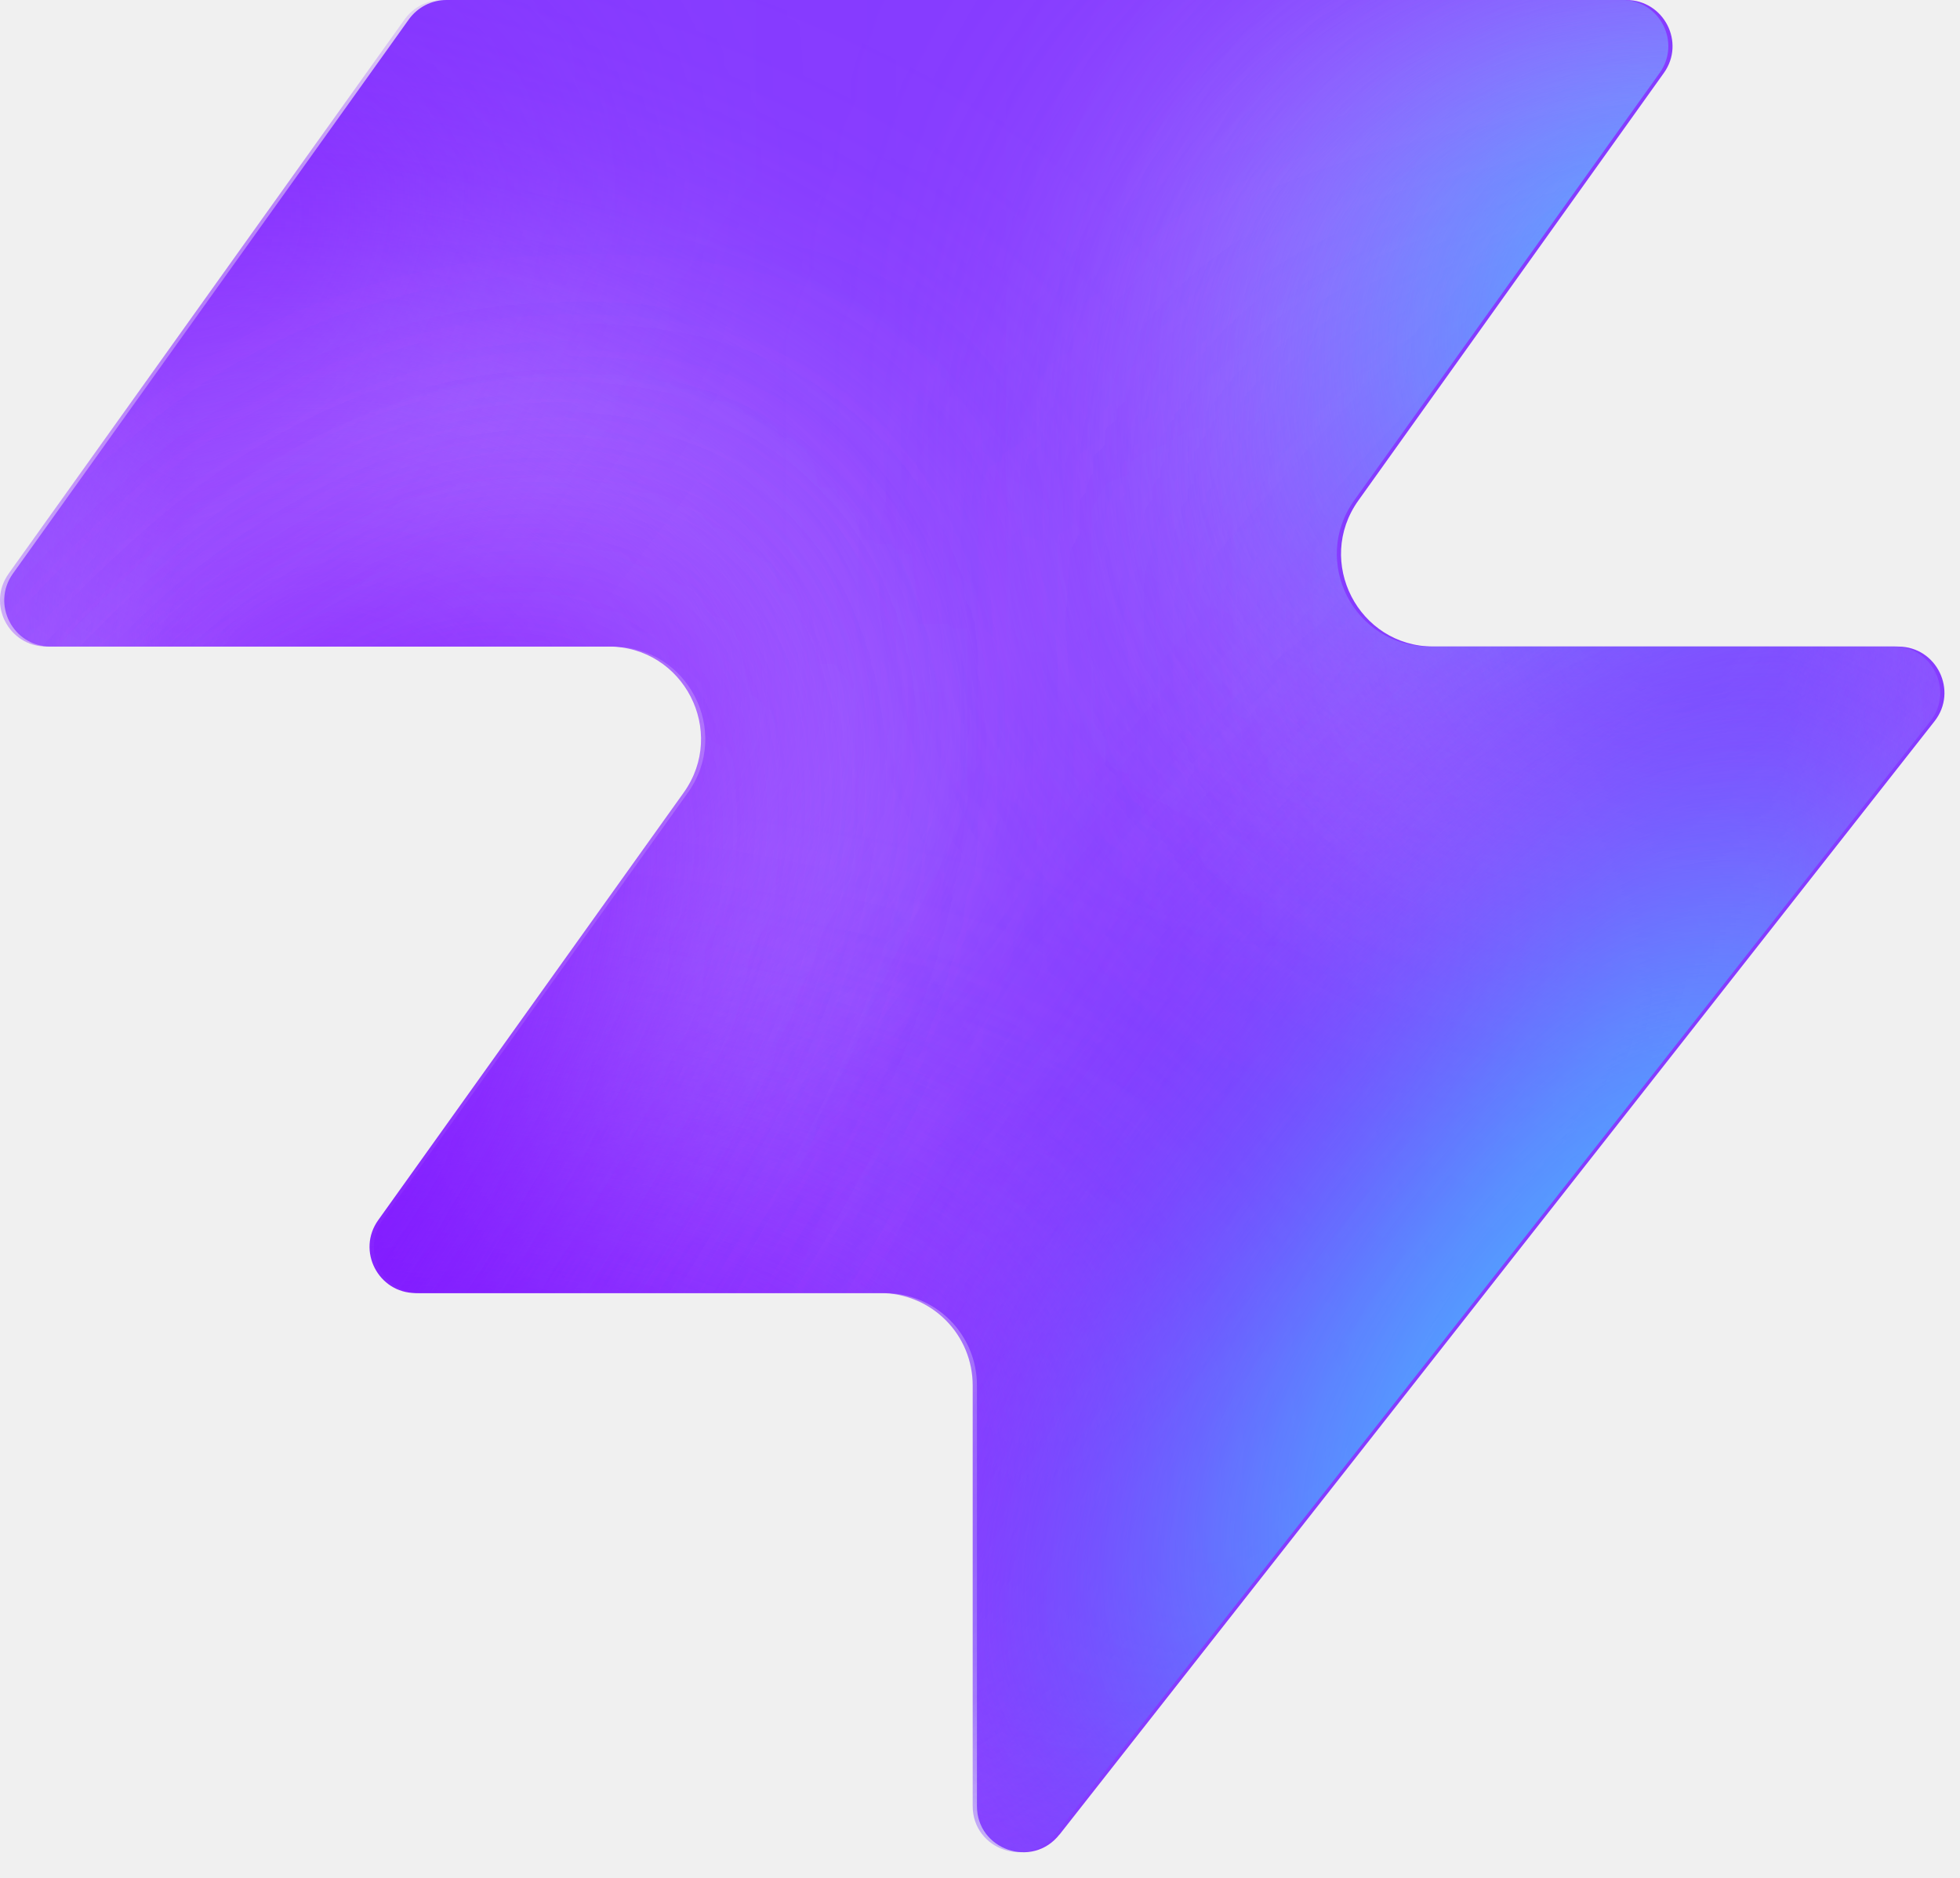
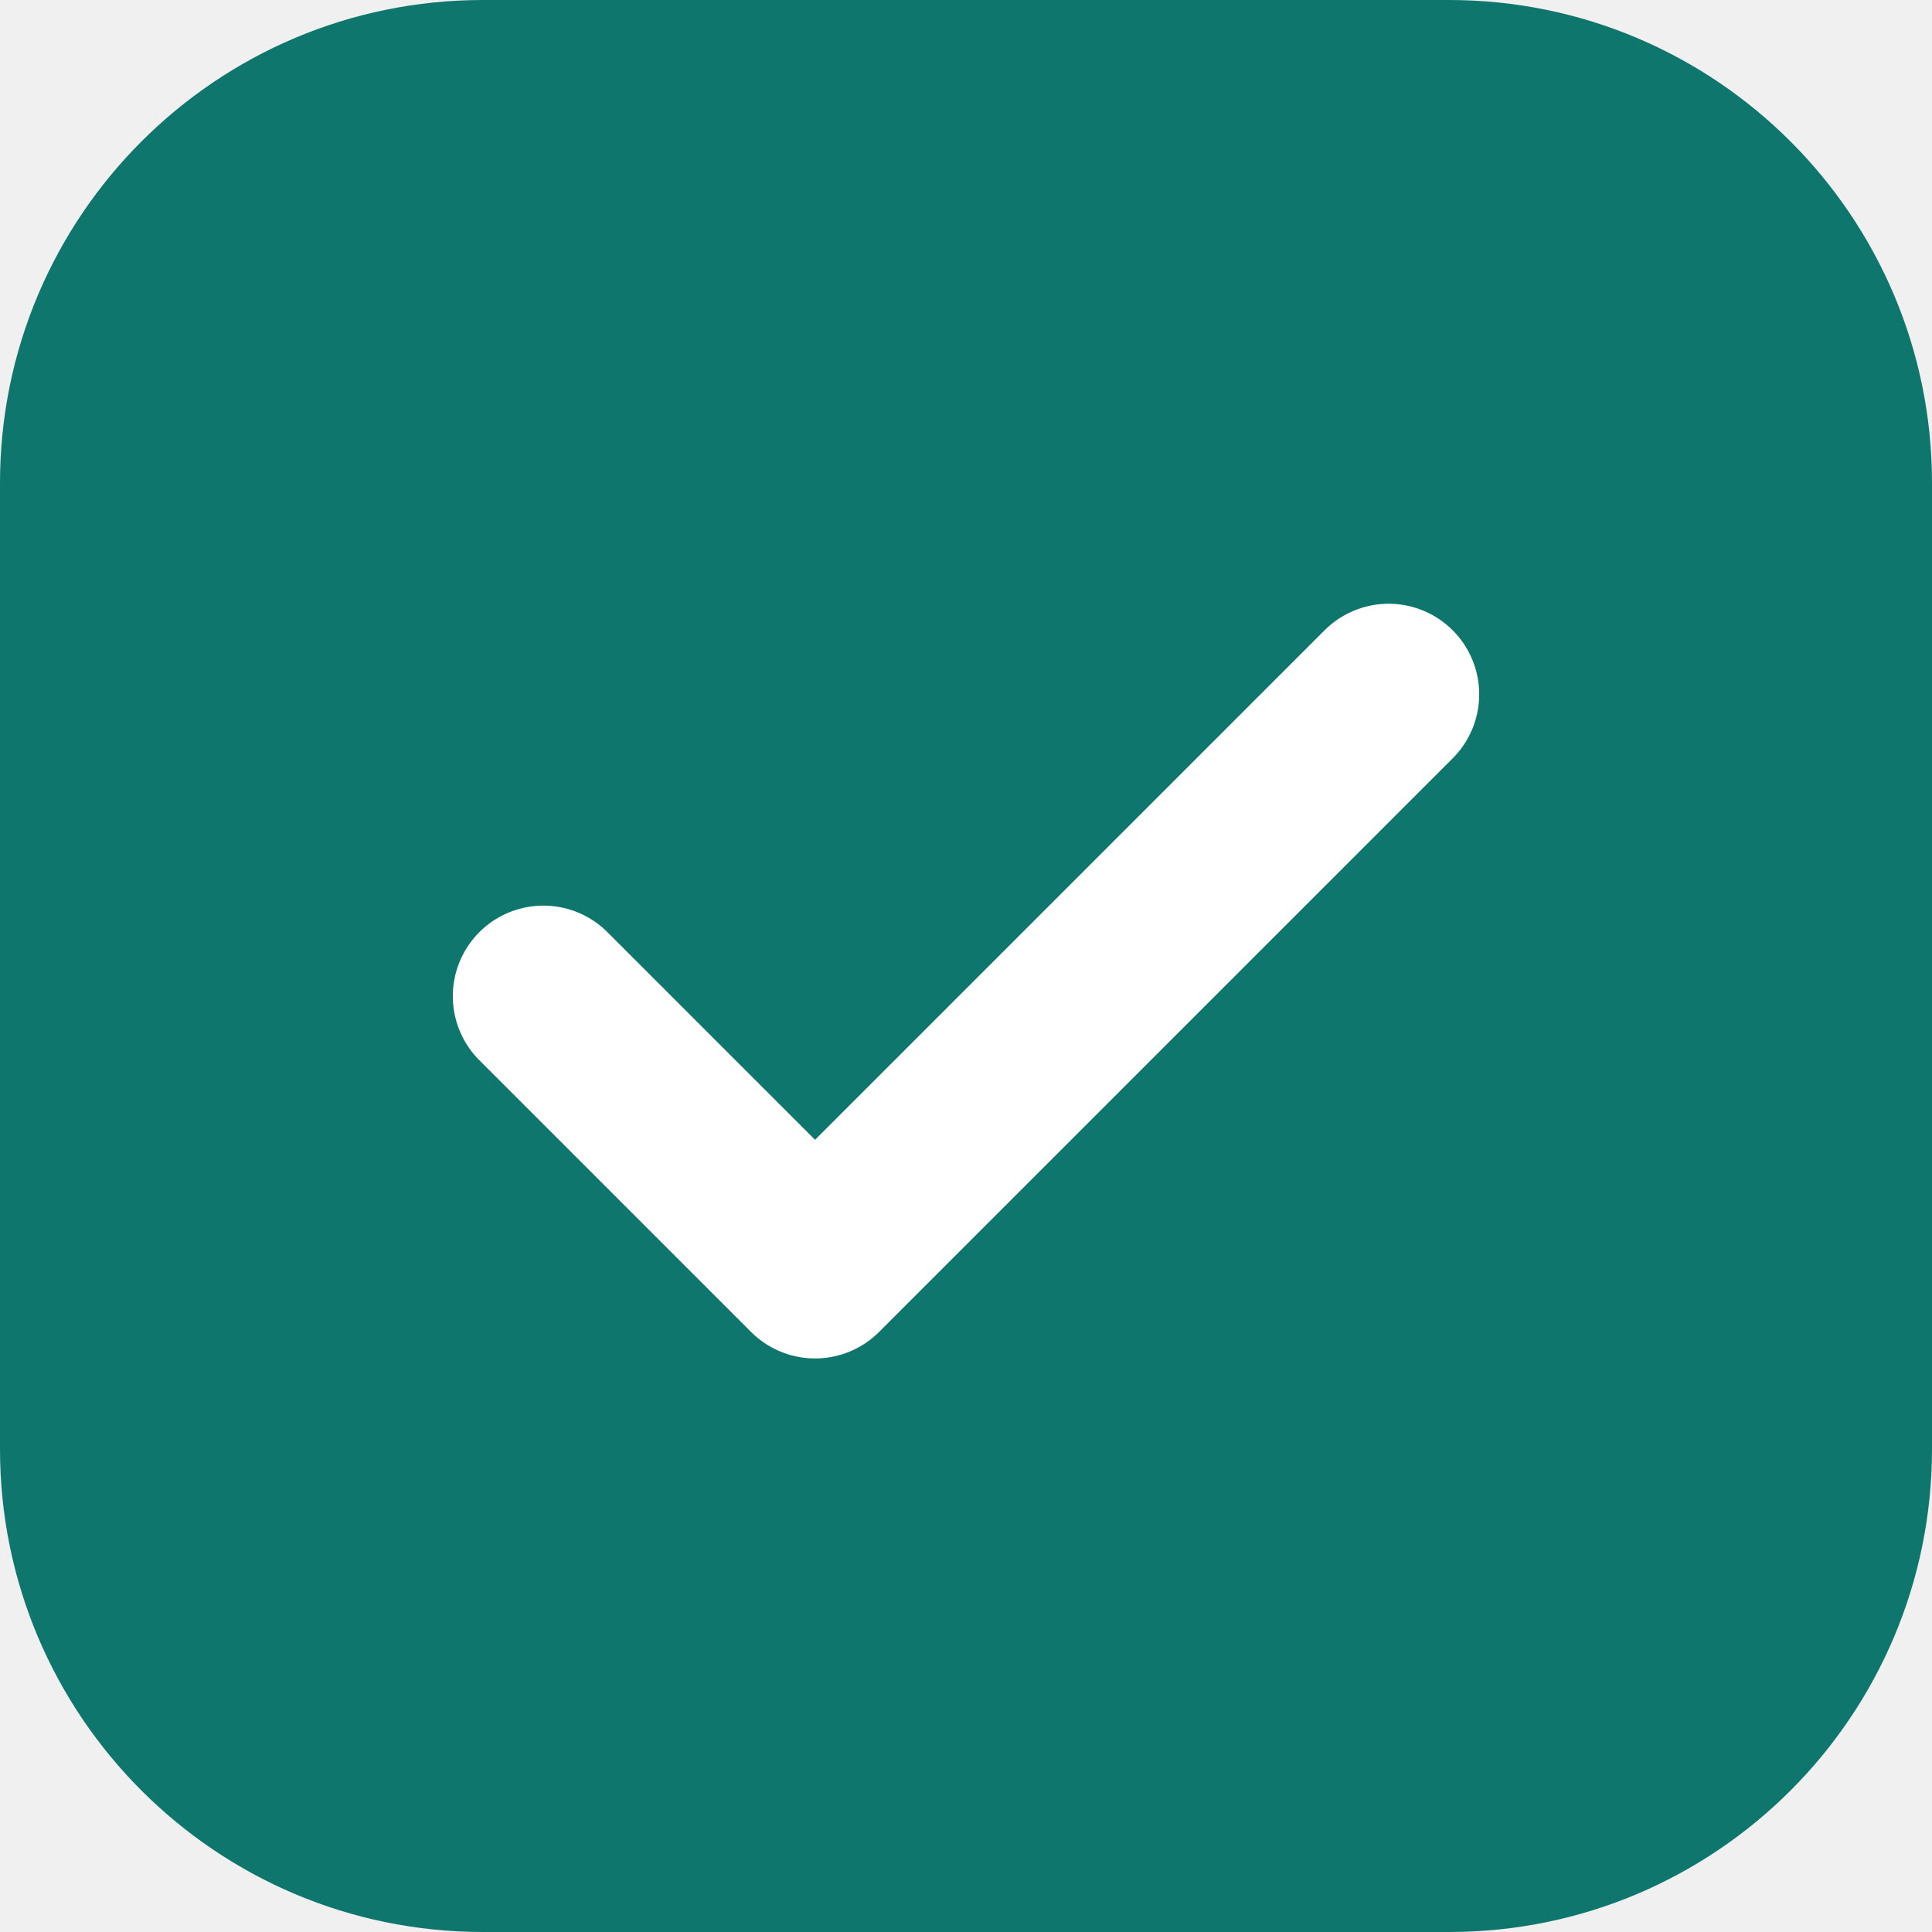
- <svg xmlns="http://www.w3.org/2000/svg" width="48" height="46" fill="none" viewBox="0 0 48 46">
-   <path fill="#863bff" d="M25.946 44.938c-.664.845-2.021.375-2.021-.698V33.937a2.26 2.26 0 0 0-2.262-2.262H10.287c-.92 0-1.456-1.04-.92-1.788l7.48-10.471c1.07-1.497 0-3.578-1.842-3.578H1.237c-.92 0-1.456-1.04-.92-1.788L10.013.474c.214-.297.556-.474.92-.474h28.894c.92 0 1.456 1.04.92 1.788l-7.48 10.471c-1.07 1.498 0 3.579 1.842 3.579h11.377c.943 0 1.473 1.088.89 1.83L25.947 44.94z" style="fill:#863bff;fill:color(display-p3 .525 .23 1);fill-opacity:1" />
-   <mask id="a" width="48" height="46" x="0" y="0" maskUnits="userSpaceOnUse" style="mask-type:alpha">
-     <path fill="#000" d="M25.842 44.938c-.664.844-2.021.375-2.021-.698V33.937a2.26 2.26 0 0 0-2.262-2.262H10.183c-.92 0-1.456-1.04-.92-1.788l7.48-10.471c1.07-1.498 0-3.579-1.842-3.579H1.133c-.92 0-1.456-1.04-.92-1.787L9.91.473c.214-.297.556-.474.92-.474h28.894c.92 0 1.456 1.04.92 1.788l-7.48 10.471c-1.07 1.498 0 3.578 1.842 3.578h11.377c.943 0 1.473 1.088.89 1.832L25.843 44.94z" style="fill:#000;fill-opacity:1" />
-   </mask>
-   <g mask="url(#a)">
-     <g filter="url(#b)">
-       <ellipse cx="5.508" cy="14.704" fill="#ede6ff" rx="5.508" ry="14.704" style="fill:#ede6ff;fill:color(display-p3 .927 .903 1);fill-opacity:1" transform="matrix(.00324 1 1 -.00324 -4.47 31.516)" />
-     </g>
-     <g filter="url(#c)">
-       <ellipse cx="10.399" cy="29.851" fill="#ede6ff" rx="10.399" ry="29.851" style="fill:#ede6ff;fill:color(display-p3 .927 .903 1);fill-opacity:1" transform="matrix(.00324 1 1 -.00324 -39.328 7.883)" />
-     </g>
-     <g filter="url(#d)">
-       <ellipse cx="5.508" cy="30.487" fill="#7e14ff" rx="5.508" ry="30.487" style="fill:#7e14ff;fill:color(display-p3 .492 .077 1);fill-opacity:1" transform="rotate(89.814 -25.913 -14.639)scale(1 -1)" />
-     </g>
-     <g filter="url(#e)">
-       <ellipse cx="5.508" cy="30.599" fill="#7e14ff" rx="5.508" ry="30.599" style="fill:#7e14ff;fill:color(display-p3 .492 .077 1);fill-opacity:1" transform="rotate(89.814 -32.644 -3.334)scale(1 -1)" />
-     </g>
-     <g filter="url(#f)">
-       <ellipse cx="5.508" cy="30.599" fill="#7e14ff" rx="5.508" ry="30.599" style="fill:#7e14ff;fill:color(display-p3 .492 .077 1);fill-opacity:1" transform="matrix(.00324 1 1 -.00324 -34.34 30.47)" />
-     </g>
-     <g filter="url(#g)">
-       <ellipse cx="14.072" cy="22.078" fill="#ede6ff" rx="14.072" ry="22.078" style="fill:#ede6ff;fill:color(display-p3 .927 .903 1);fill-opacity:1" transform="rotate(93.35 24.506 48.493)scale(-1 1)" />
-     </g>
-     <g filter="url(#h)">
-       <ellipse cx="3.47" cy="21.501" fill="#7e14ff" rx="3.47" ry="21.501" style="fill:#7e14ff;fill:color(display-p3 .492 .077 1);fill-opacity:1" transform="rotate(89.009 28.708 47.59)scale(-1 1)" />
-     </g>
-     <g filter="url(#i)">
-       <ellipse cx="3.47" cy="21.501" fill="#7e14ff" rx="3.47" ry="21.501" style="fill:#7e14ff;fill:color(display-p3 .492 .077 1);fill-opacity:1" transform="rotate(89.009 28.708 47.59)scale(-1 1)" />
-     </g>
-     <g filter="url(#j)">
-       <ellipse cx=".387" cy="8.972" fill="#7e14ff" rx="4.407" ry="29.108" style="fill:#7e14ff;fill:color(display-p3 .492 .077 1);fill-opacity:1" transform="rotate(39.51 .387 8.972)" />
-     </g>
-     <g filter="url(#k)">
-       <ellipse cx="47.523" cy="-6.092" fill="#7e14ff" rx="4.407" ry="29.108" style="fill:#7e14ff;fill:color(display-p3 .492 .077 1);fill-opacity:1" transform="rotate(37.892 47.523 -6.092)" />
-     </g>
-     <g filter="url(#l)">
-       <ellipse cx="41.412" cy="6.333" fill="#47bfff" rx="5.971" ry="9.665" style="fill:#47bfff;fill:color(display-p3 .28 .748 1);fill-opacity:1" transform="rotate(37.892 41.412 6.333)" />
-     </g>
-     <g filter="url(#m)">
-       <ellipse cx="-1.879" cy="38.332" fill="#7e14ff" rx="4.407" ry="29.108" style="fill:#7e14ff;fill:color(display-p3 .492 .077 1);fill-opacity:1" transform="rotate(37.892 -1.88 38.332)" />
-     </g>
-     <g filter="url(#n)">
-       <ellipse cx="-1.879" cy="38.332" fill="#7e14ff" rx="4.407" ry="29.108" style="fill:#7e14ff;fill:color(display-p3 .492 .077 1);fill-opacity:1" transform="rotate(37.892 -1.88 38.332)" />
-     </g>
-     <g filter="url(#o)">
-       <ellipse cx="35.651" cy="29.907" fill="#7e14ff" rx="4.407" ry="29.108" style="fill:#7e14ff;fill:color(display-p3 .492 .077 1);fill-opacity:1" transform="rotate(37.892 35.651 29.907)" />
-     </g>
-     <g filter="url(#p)">
-       <ellipse cx="38.418" cy="32.4" fill="#47bfff" rx="5.971" ry="15.297" style="fill:#47bfff;fill:color(display-p3 .28 .748 1);fill-opacity:1" transform="rotate(37.892 38.418 32.4)" />
-     </g>
-   </g>
-   <defs>
-     <filter id="b" width="60.045" height="41.654" x="-19.77" y="16.149" color-interpolation-filters="sRGB" filterUnits="userSpaceOnUse">
-       <feFlood flood-opacity="0" result="BackgroundImageFix" />
-       <feBlend in="SourceGraphic" in2="BackgroundImageFix" result="shape" />
-       <feGaussianBlur result="effect1_foregroundBlur_2002_17158" stdDeviation="7.659" />
-     </filter>
-     <filter id="c" width="90.34" height="51.437" x="-54.613" y="-7.533" color-interpolation-filters="sRGB" filterUnits="userSpaceOnUse">
-       <feFlood flood-opacity="0" result="BackgroundImageFix" />
-       <feBlend in="SourceGraphic" in2="BackgroundImageFix" result="shape" />
-       <feGaussianBlur result="effect1_foregroundBlur_2002_17158" stdDeviation="7.659" />
-     </filter>
-     <filter id="d" width="79.355" height="29.4" x="-49.64" y="2.03" color-interpolation-filters="sRGB" filterUnits="userSpaceOnUse">
-       <feFlood flood-opacity="0" result="BackgroundImageFix" />
-       <feBlend in="SourceGraphic" in2="BackgroundImageFix" result="shape" />
-       <feGaussianBlur result="effect1_foregroundBlur_2002_17158" stdDeviation="4.596" />
-     </filter>
-     <filter id="e" width="79.579" height="29.4" x="-45.045" y="20.029" color-interpolation-filters="sRGB" filterUnits="userSpaceOnUse">
-       <feFlood flood-opacity="0" result="BackgroundImageFix" />
-       <feBlend in="SourceGraphic" in2="BackgroundImageFix" result="shape" />
-       <feGaussianBlur result="effect1_foregroundBlur_2002_17158" stdDeviation="4.596" />
-     </filter>
-     <filter id="f" width="79.579" height="29.4" x="-43.513" y="21.178" color-interpolation-filters="sRGB" filterUnits="userSpaceOnUse">
-       <feFlood flood-opacity="0" result="BackgroundImageFix" />
-       <feBlend in="SourceGraphic" in2="BackgroundImageFix" result="shape" />
-       <feGaussianBlur result="effect1_foregroundBlur_2002_17158" stdDeviation="4.596" />
-     </filter>
-     <filter id="g" width="74.749" height="58.852" x="15.756" y="-17.901" color-interpolation-filters="sRGB" filterUnits="userSpaceOnUse">
-       <feFlood flood-opacity="0" result="BackgroundImageFix" />
-       <feBlend in="SourceGraphic" in2="BackgroundImageFix" result="shape" />
-       <feGaussianBlur result="effect1_foregroundBlur_2002_17158" stdDeviation="7.659" />
-     </filter>
-     <filter id="h" width="61.377" height="25.362" x="23.548" y="2.284" color-interpolation-filters="sRGB" filterUnits="userSpaceOnUse">
-       <feFlood flood-opacity="0" result="BackgroundImageFix" />
-       <feBlend in="SourceGraphic" in2="BackgroundImageFix" result="shape" />
-       <feGaussianBlur result="effect1_foregroundBlur_2002_17158" stdDeviation="4.596" />
-     </filter>
-     <filter id="i" width="61.377" height="25.362" x="23.548" y="2.284" color-interpolation-filters="sRGB" filterUnits="userSpaceOnUse">
-       <feFlood flood-opacity="0" result="BackgroundImageFix" />
-       <feBlend in="SourceGraphic" in2="BackgroundImageFix" result="shape" />
-       <feGaussianBlur result="effect1_foregroundBlur_2002_17158" stdDeviation="4.596" />
-     </filter>
-     <filter id="j" width="56.045" height="63.649" x="-27.636" y="-22.853" color-interpolation-filters="sRGB" filterUnits="userSpaceOnUse">
-       <feFlood flood-opacity="0" result="BackgroundImageFix" />
-       <feBlend in="SourceGraphic" in2="BackgroundImageFix" result="shape" />
-       <feGaussianBlur result="effect1_foregroundBlur_2002_17158" stdDeviation="4.596" />
-     </filter>
-     <filter id="k" width="54.814" height="64.646" x="20.116" y="-38.415" color-interpolation-filters="sRGB" filterUnits="userSpaceOnUse">
-       <feFlood flood-opacity="0" result="BackgroundImageFix" />
-       <feBlend in="SourceGraphic" in2="BackgroundImageFix" result="shape" />
-       <feGaussianBlur result="effect1_foregroundBlur_2002_17158" stdDeviation="4.596" />
-     </filter>
-     <filter id="l" width="33.541" height="35.313" x="24.641" y="-11.323" color-interpolation-filters="sRGB" filterUnits="userSpaceOnUse">
-       <feFlood flood-opacity="0" result="BackgroundImageFix" />
-       <feBlend in="SourceGraphic" in2="BackgroundImageFix" result="shape" />
-       <feGaussianBlur result="effect1_foregroundBlur_2002_17158" stdDeviation="4.596" />
-     </filter>
-     <filter id="m" width="54.814" height="64.646" x="-29.286" y="6.009" color-interpolation-filters="sRGB" filterUnits="userSpaceOnUse">
-       <feFlood flood-opacity="0" result="BackgroundImageFix" />
-       <feBlend in="SourceGraphic" in2="BackgroundImageFix" result="shape" />
-       <feGaussianBlur result="effect1_foregroundBlur_2002_17158" stdDeviation="4.596" />
-     </filter>
-     <filter id="n" width="54.814" height="64.646" x="-29.286" y="6.009" color-interpolation-filters="sRGB" filterUnits="userSpaceOnUse">
-       <feFlood flood-opacity="0" result="BackgroundImageFix" />
-       <feBlend in="SourceGraphic" in2="BackgroundImageFix" result="shape" />
-       <feGaussianBlur result="effect1_foregroundBlur_2002_17158" stdDeviation="4.596" />
-     </filter>
-     <filter id="o" width="54.814" height="64.646" x="8.244" y="-2.416" color-interpolation-filters="sRGB" filterUnits="userSpaceOnUse">
-       <feFlood flood-opacity="0" result="BackgroundImageFix" />
-       <feBlend in="SourceGraphic" in2="BackgroundImageFix" result="shape" />
-       <feGaussianBlur result="effect1_foregroundBlur_2002_17158" stdDeviation="4.596" />
-     </filter>
-     <filter id="p" width="39.409" height="43.623" x="18.713" y="10.588" color-interpolation-filters="sRGB" filterUnits="userSpaceOnUse">
-       <feFlood flood-opacity="0" result="BackgroundImageFix" />
-       <feBlend in="SourceGraphic" in2="BackgroundImageFix" result="shape" />
-       <feGaussianBlur result="effect1_foregroundBlur_2002_17158" stdDeviation="4.596" />
-     </filter>
-   </defs>
+ <svg xmlns="http://www.w3.org/2000/svg" viewBox="0 0 32 32">
+   <rect width="32" height="32" rx="8" fill="#0f766e" />
+   <path d="M9 16.5l4.5 4.5L23 11.5" fill="none" stroke="#fff" stroke-width="3" stroke-linecap="round" stroke-linejoin="round" />
</svg>
